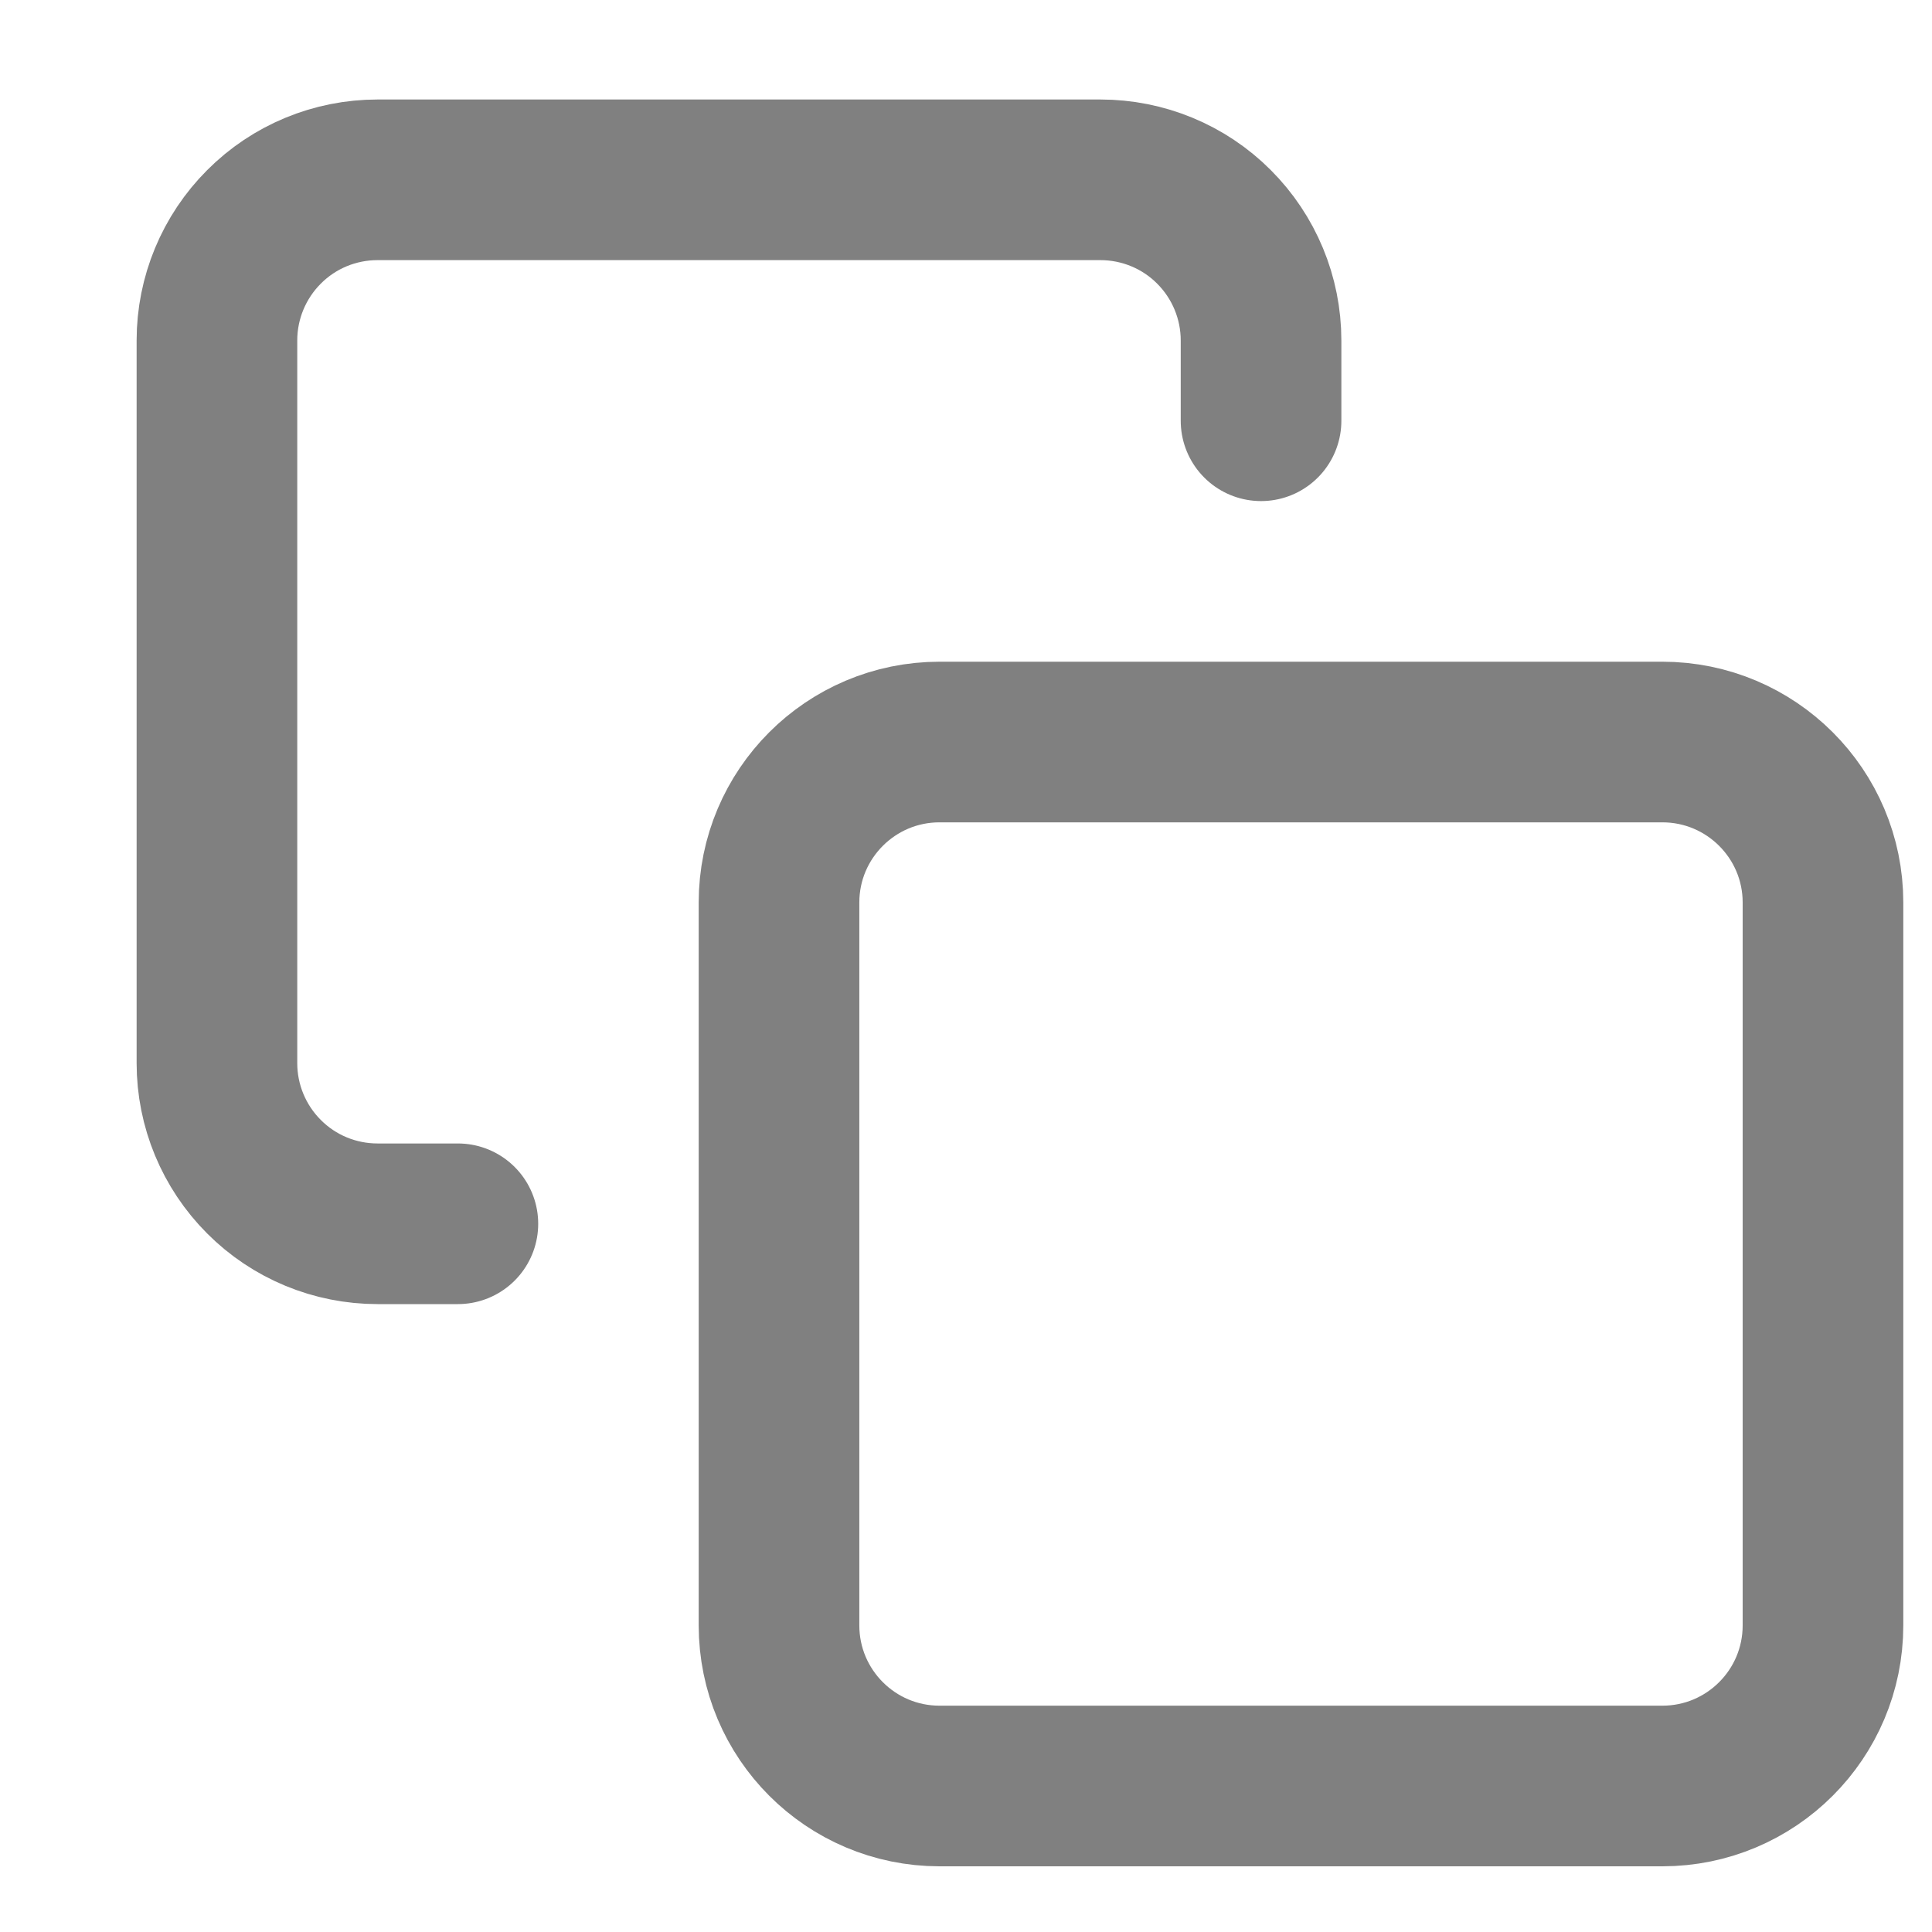
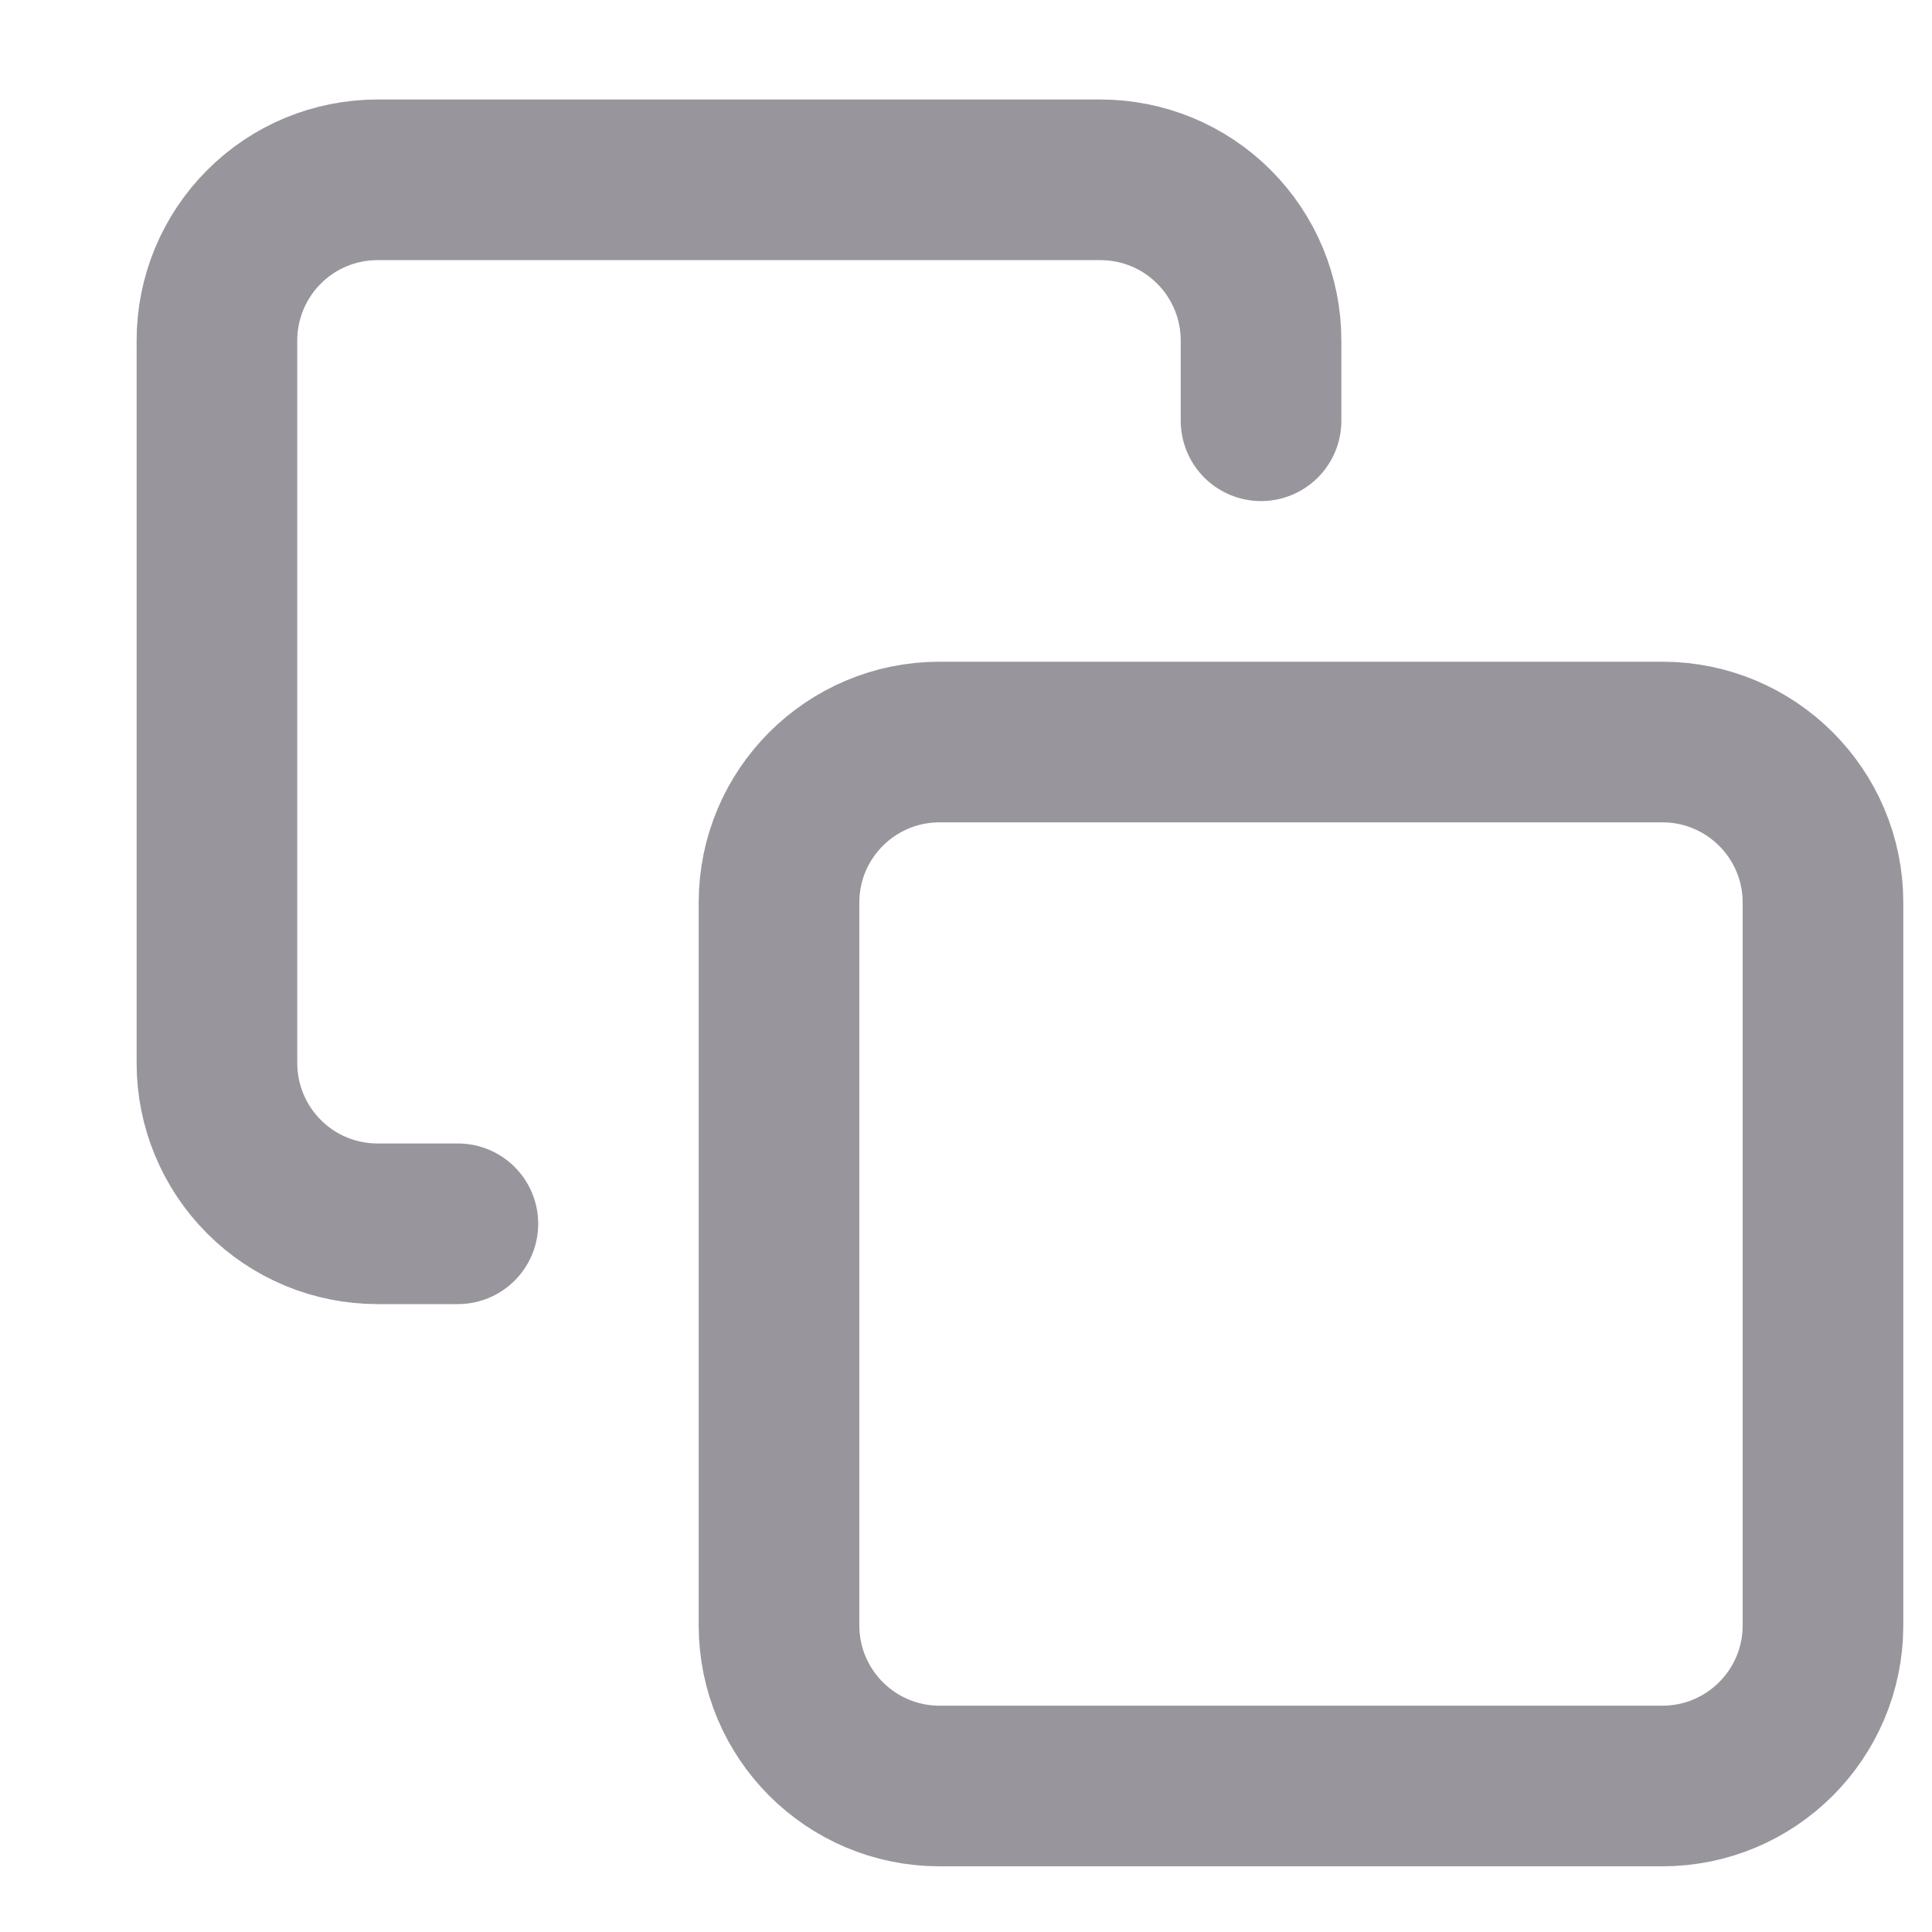
<svg xmlns="http://www.w3.org/2000/svg" width="14" height="14" viewBox="0 0 14 14" fill="none">
-   <path d="M12.046 5.377H6.808C6.166 5.377 5.645 5.898 5.645 6.54V11.778C5.645 12.421 6.166 12.942 6.808 12.942H12.046C12.689 12.942 13.21 12.421 13.21 11.778V6.54C13.21 5.898 12.689 5.377 12.046 5.377Z" stroke="#808080" stroke-width="1.164" stroke-linecap="round" stroke-linejoin="round" />
-   <path d="M3.318 8.868H2.736C2.427 8.868 2.131 8.746 1.913 8.527C1.695 8.309 1.572 8.013 1.572 7.704V2.467C1.572 2.158 1.695 1.862 1.913 1.644C2.131 1.425 2.427 1.303 2.736 1.303H7.974C8.282 1.303 8.579 1.425 8.797 1.644C9.015 1.862 9.138 2.158 9.138 2.467V3.049" stroke="#808080" stroke-width="1.164" stroke-linecap="round" stroke-linejoin="round" />
+   <path d="M12.046 5.377H6.808C6.166 5.377 5.645 5.898 5.645 6.54V11.778C5.645 12.421 6.166 12.942 6.808 12.942H12.046C12.689 12.942 13.21 12.421 13.21 11.778V6.54C13.21 5.898 12.689 5.377 12.046 5.377Z" stroke="#99959c" stroke-width="1.164" stroke-linecap="round" stroke-linejoin="round" />
+   <path d="M3.318 8.868H2.736C2.427 8.868 2.131 8.746 1.913 8.527C1.695 8.309 1.572 8.013 1.572 7.704V2.467C1.572 2.158 1.695 1.862 1.913 1.644C2.131 1.425 2.427 1.303 2.736 1.303H7.974C8.282 1.303 8.579 1.425 8.797 1.644C9.015 1.862 9.138 2.158 9.138 2.467V3.049" stroke="#99959c" stroke-width="1.164" stroke-linecap="round" stroke-linejoin="round" />
</svg>
